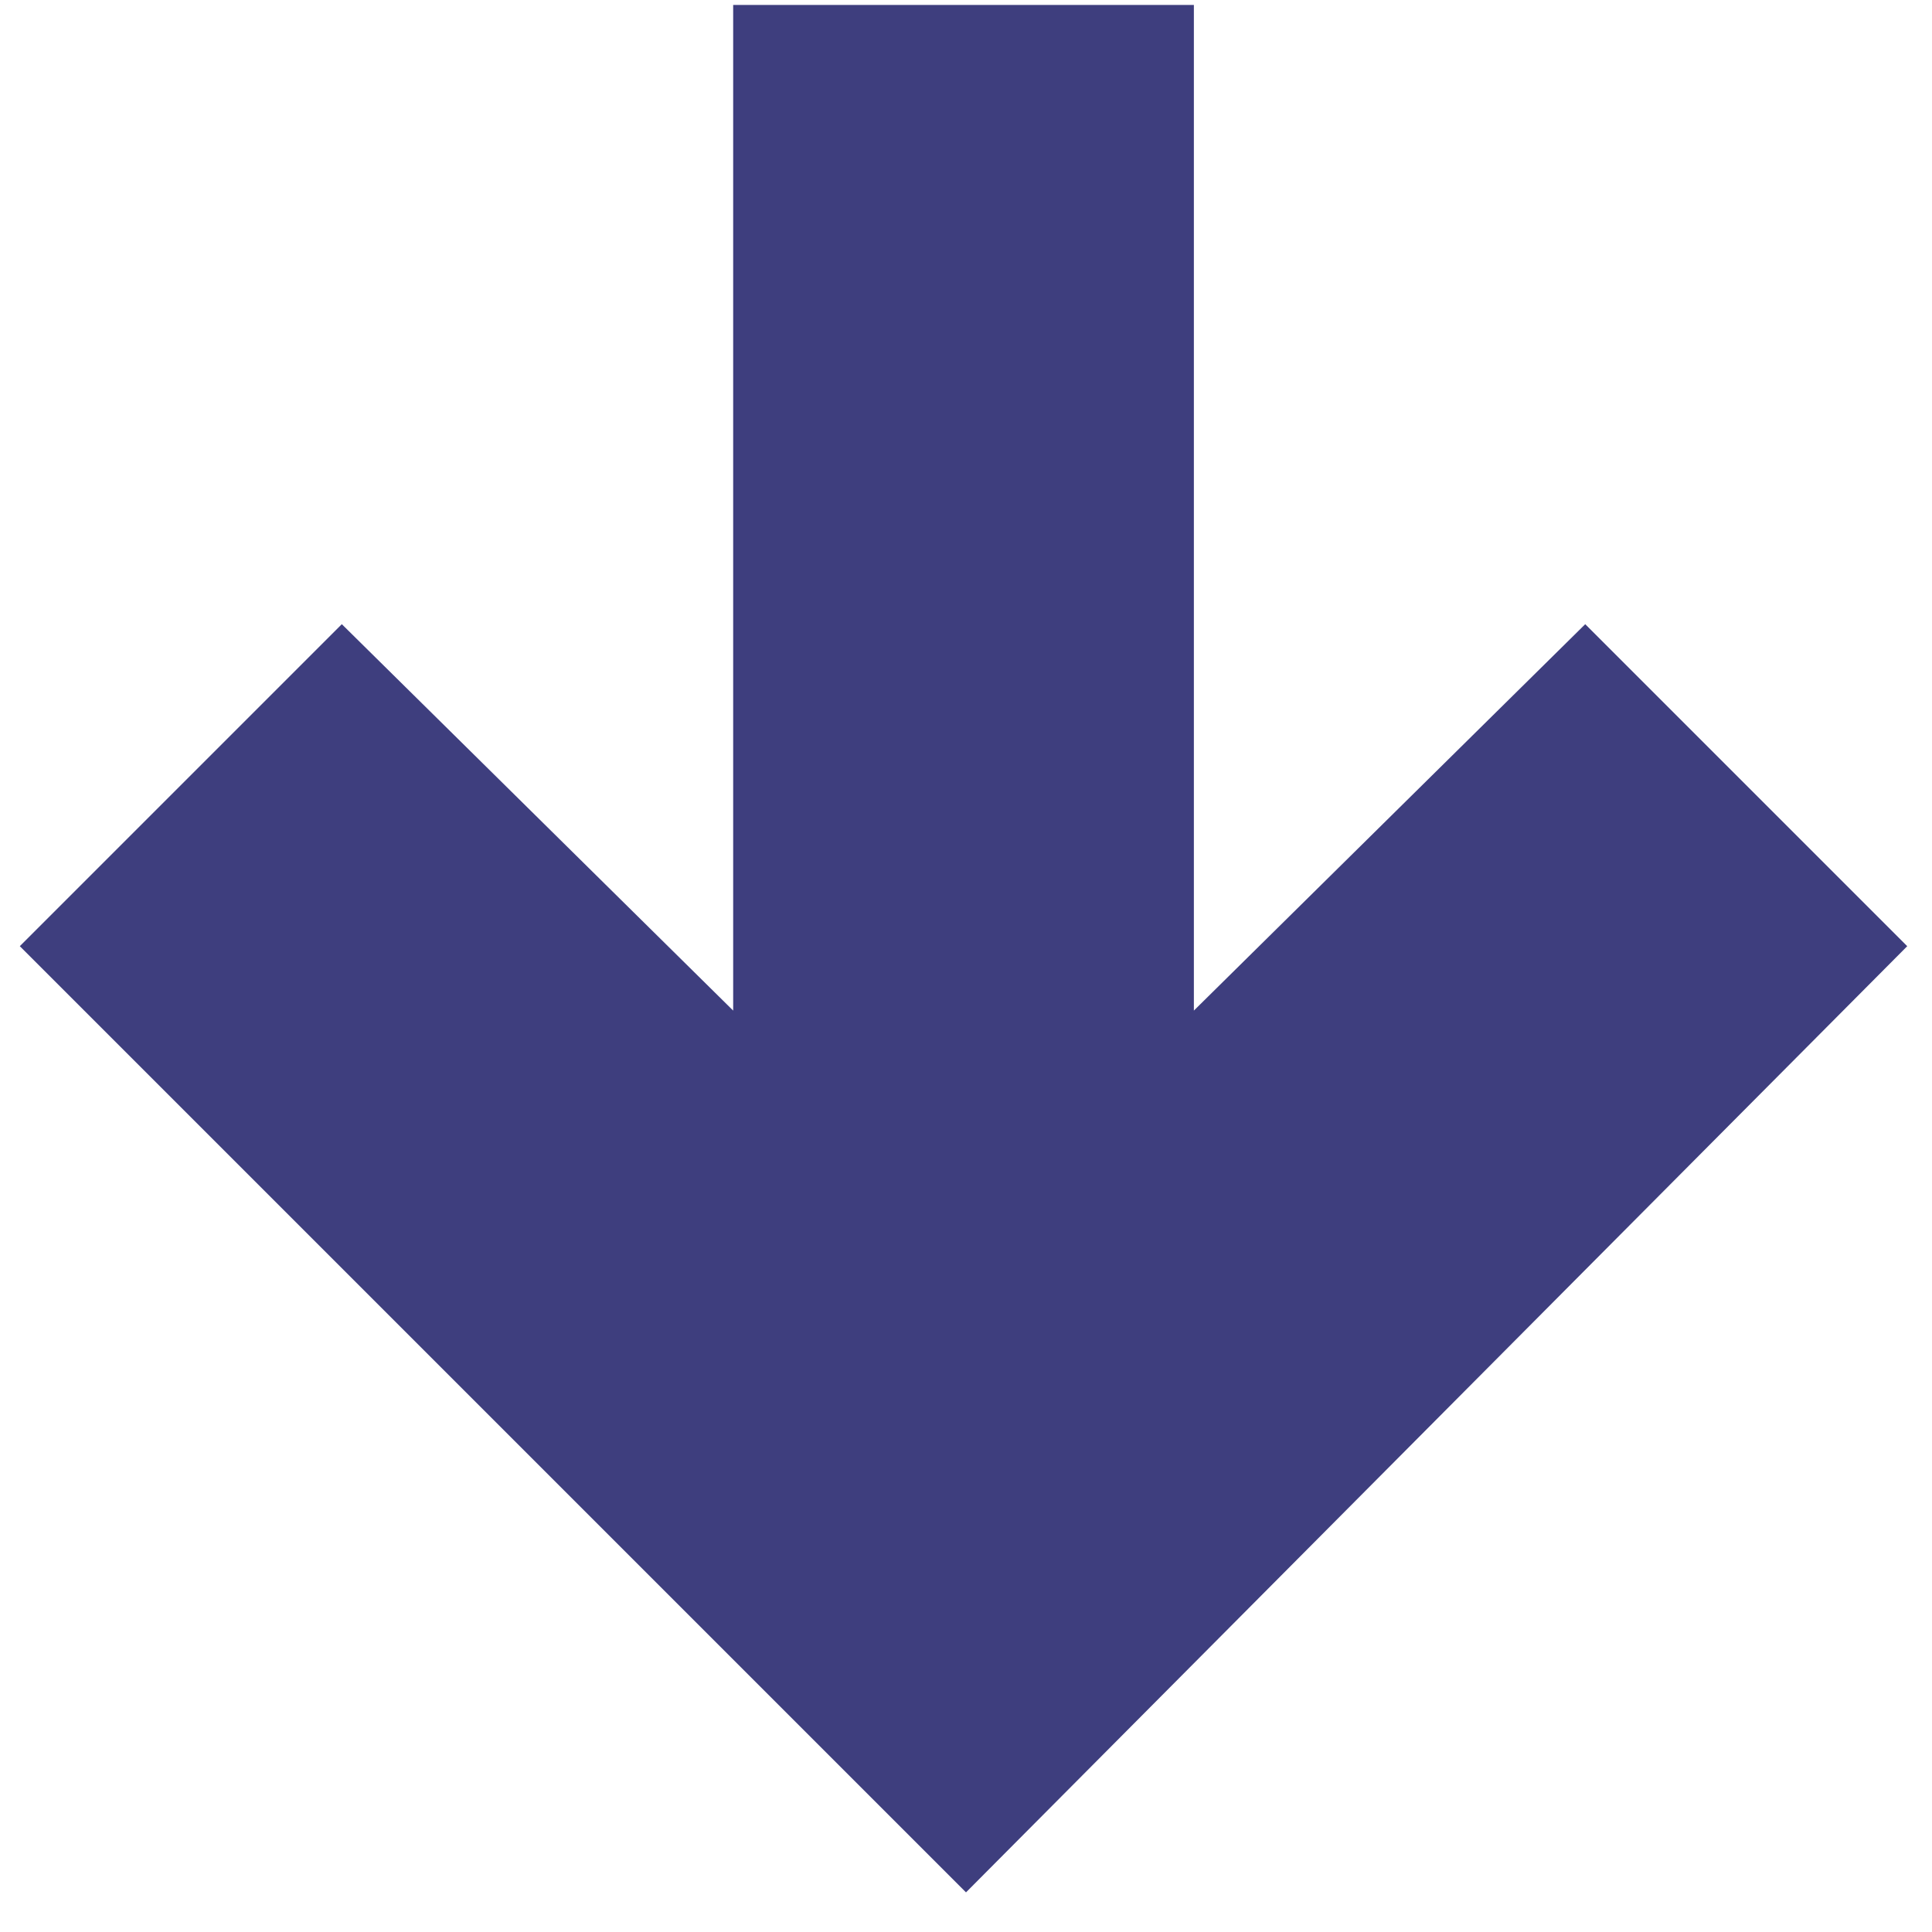
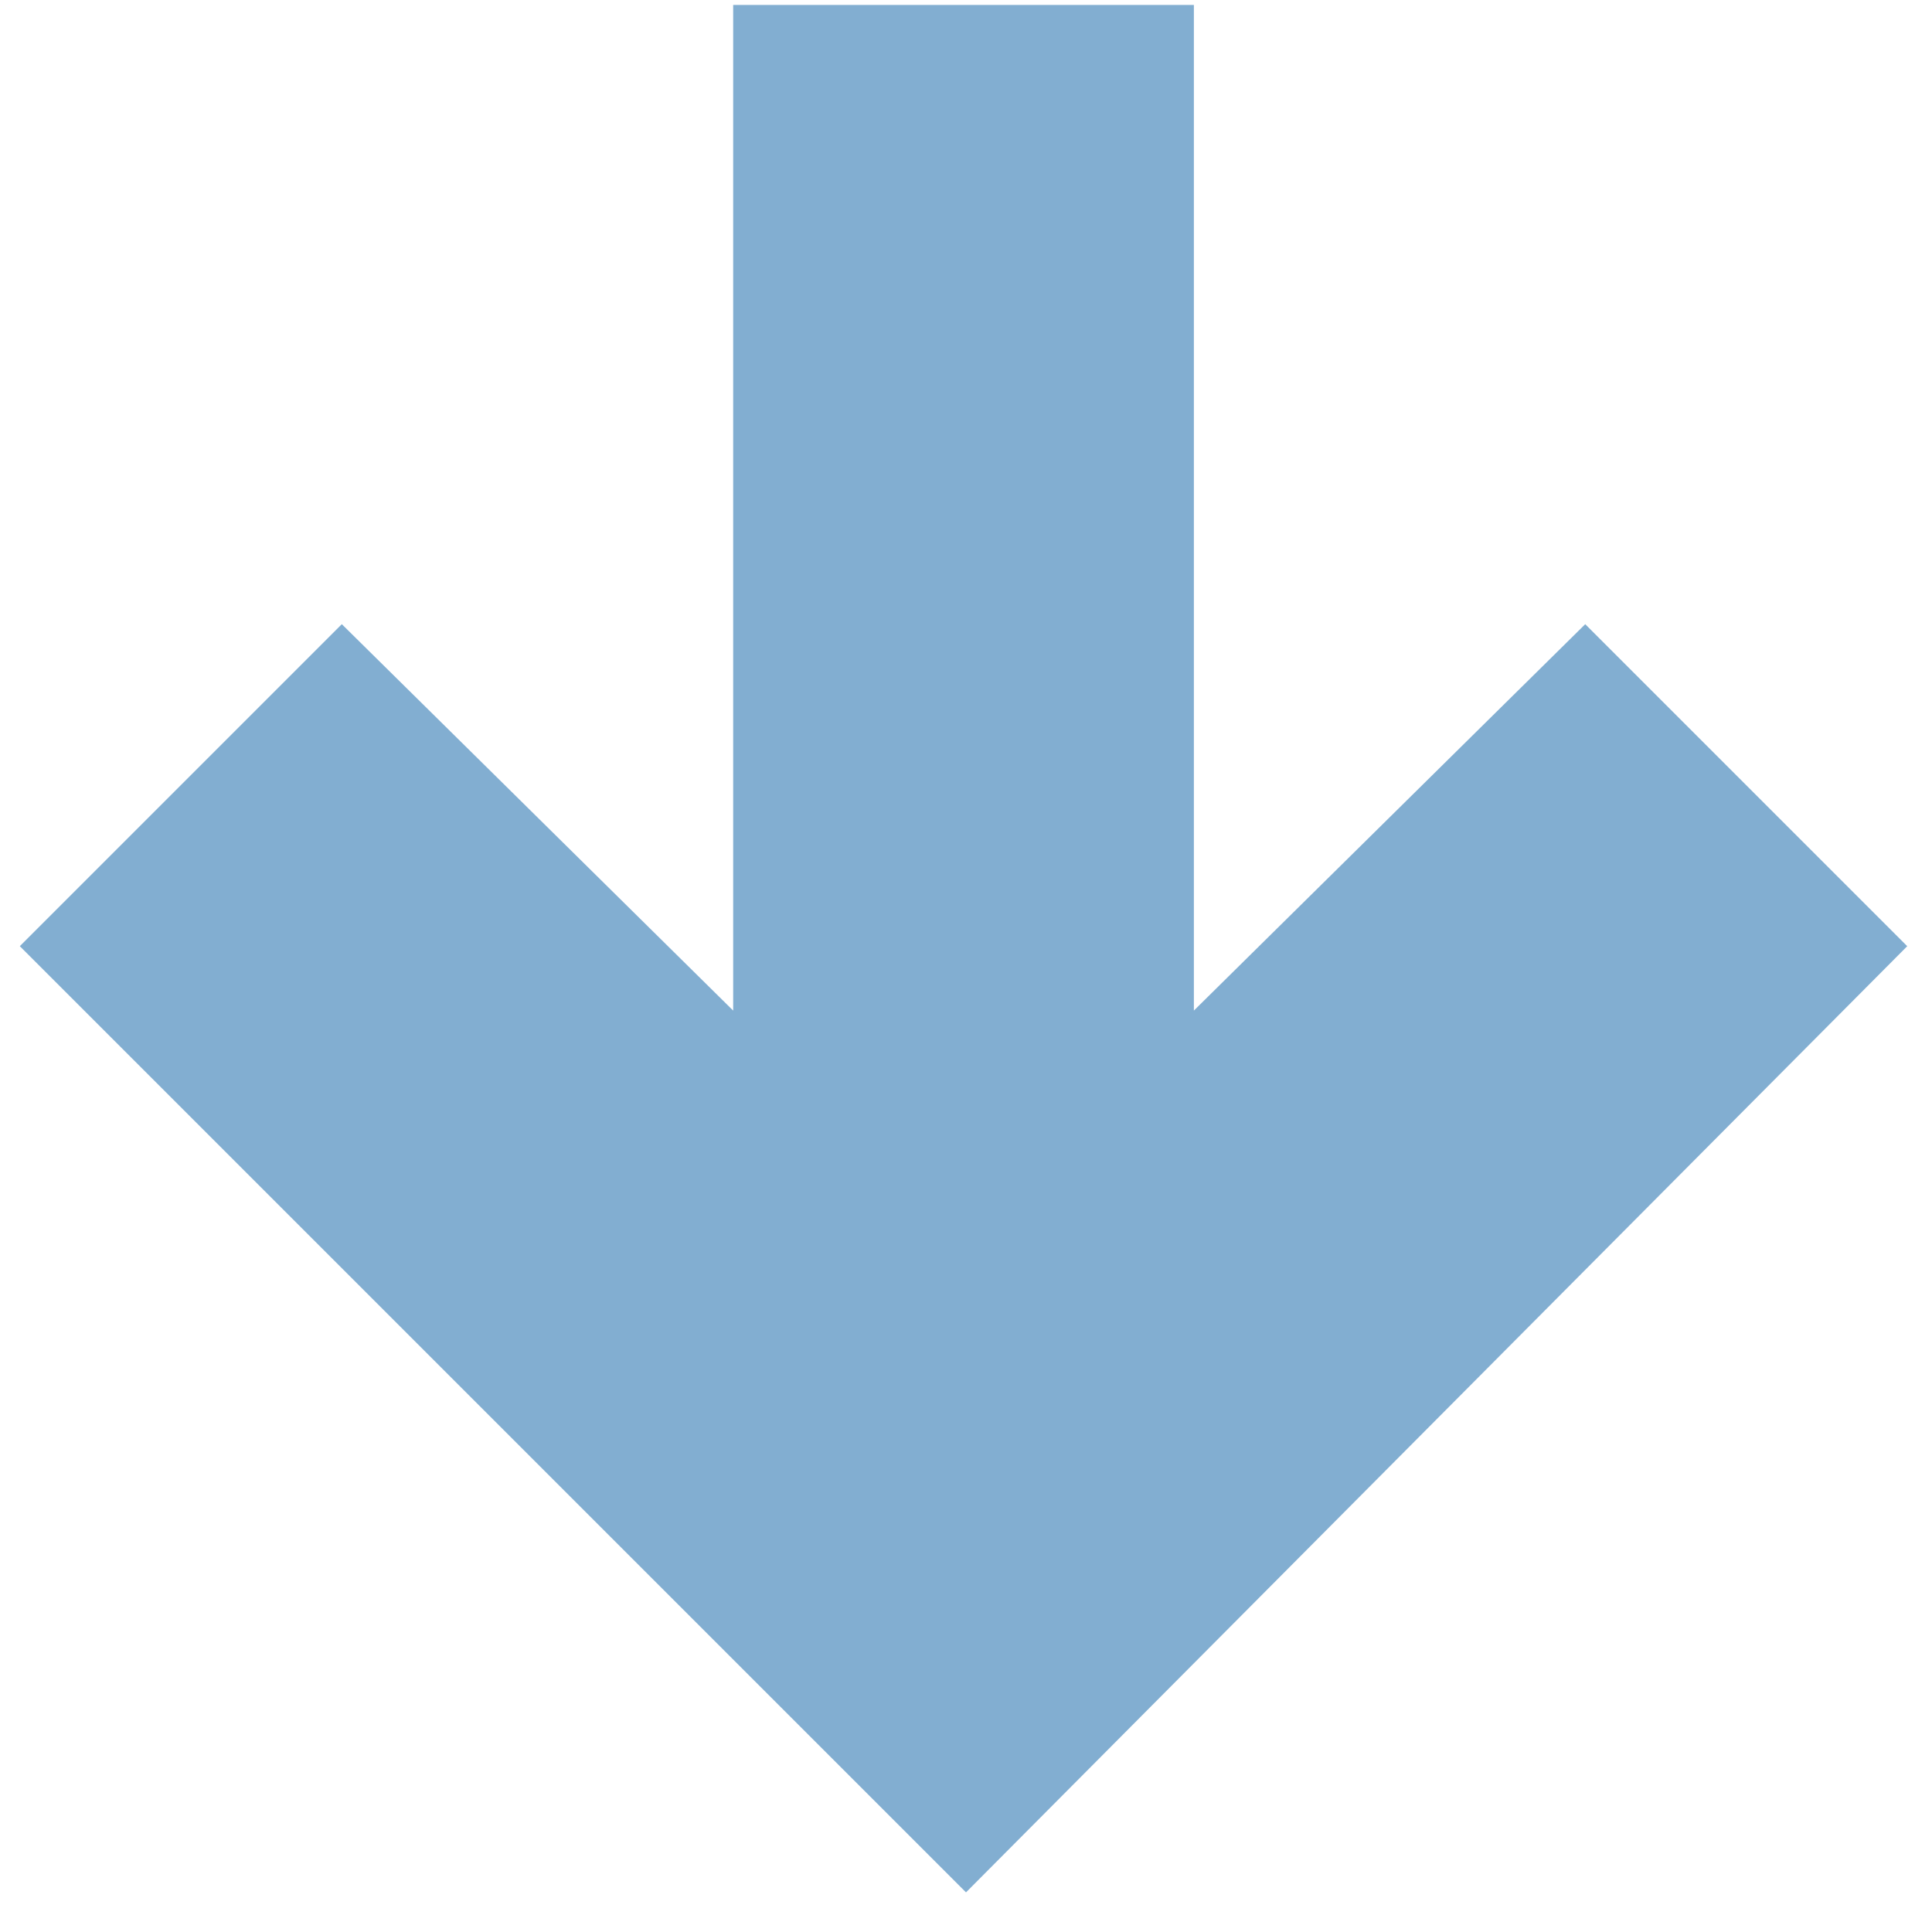
<svg xmlns="http://www.w3.org/2000/svg" version="1.1" id="Layer_1" x="0px" y="0px" width="39px" height="39px" viewBox="0 0 39 39" style="enable-background:new 0 0 39 39;" xml:space="preserve">
  <style type="text/css">
- 	.st0{fill:#3E3E7E;}
+ 	.st0{fill:#82aed1;}
</style>
  <g id="Page-1">
    <g id="_x30_2_x5F_Transactions" transform="translate(-702, -726)">
      <g id="Accordions" transform="translate(231, 276)">
        <g id="OPEN_Accordion_Claim" transform="translate(0, 330)">
-           <polygon id="ICON_Sent-arrow" class="st0" points="485.8,120.1 485.8,140.4 477.9,132.6 471.4,139.1 490.5,158.2 509.5,139.1       503,132.6 495.1,140.4 495.1,120.1     " />
+           <polygon id="ICON_Sent-arrow" class="st0" points="485.8,120.1 485.8,140.4 477.9,132.6 471.4,139.1 490.5,158.2 509.5,139.1      503,132.6 495.1,140.4 495.1,120.1     " />
        </g>
      </g>
    </g>
  </g>
</svg>
